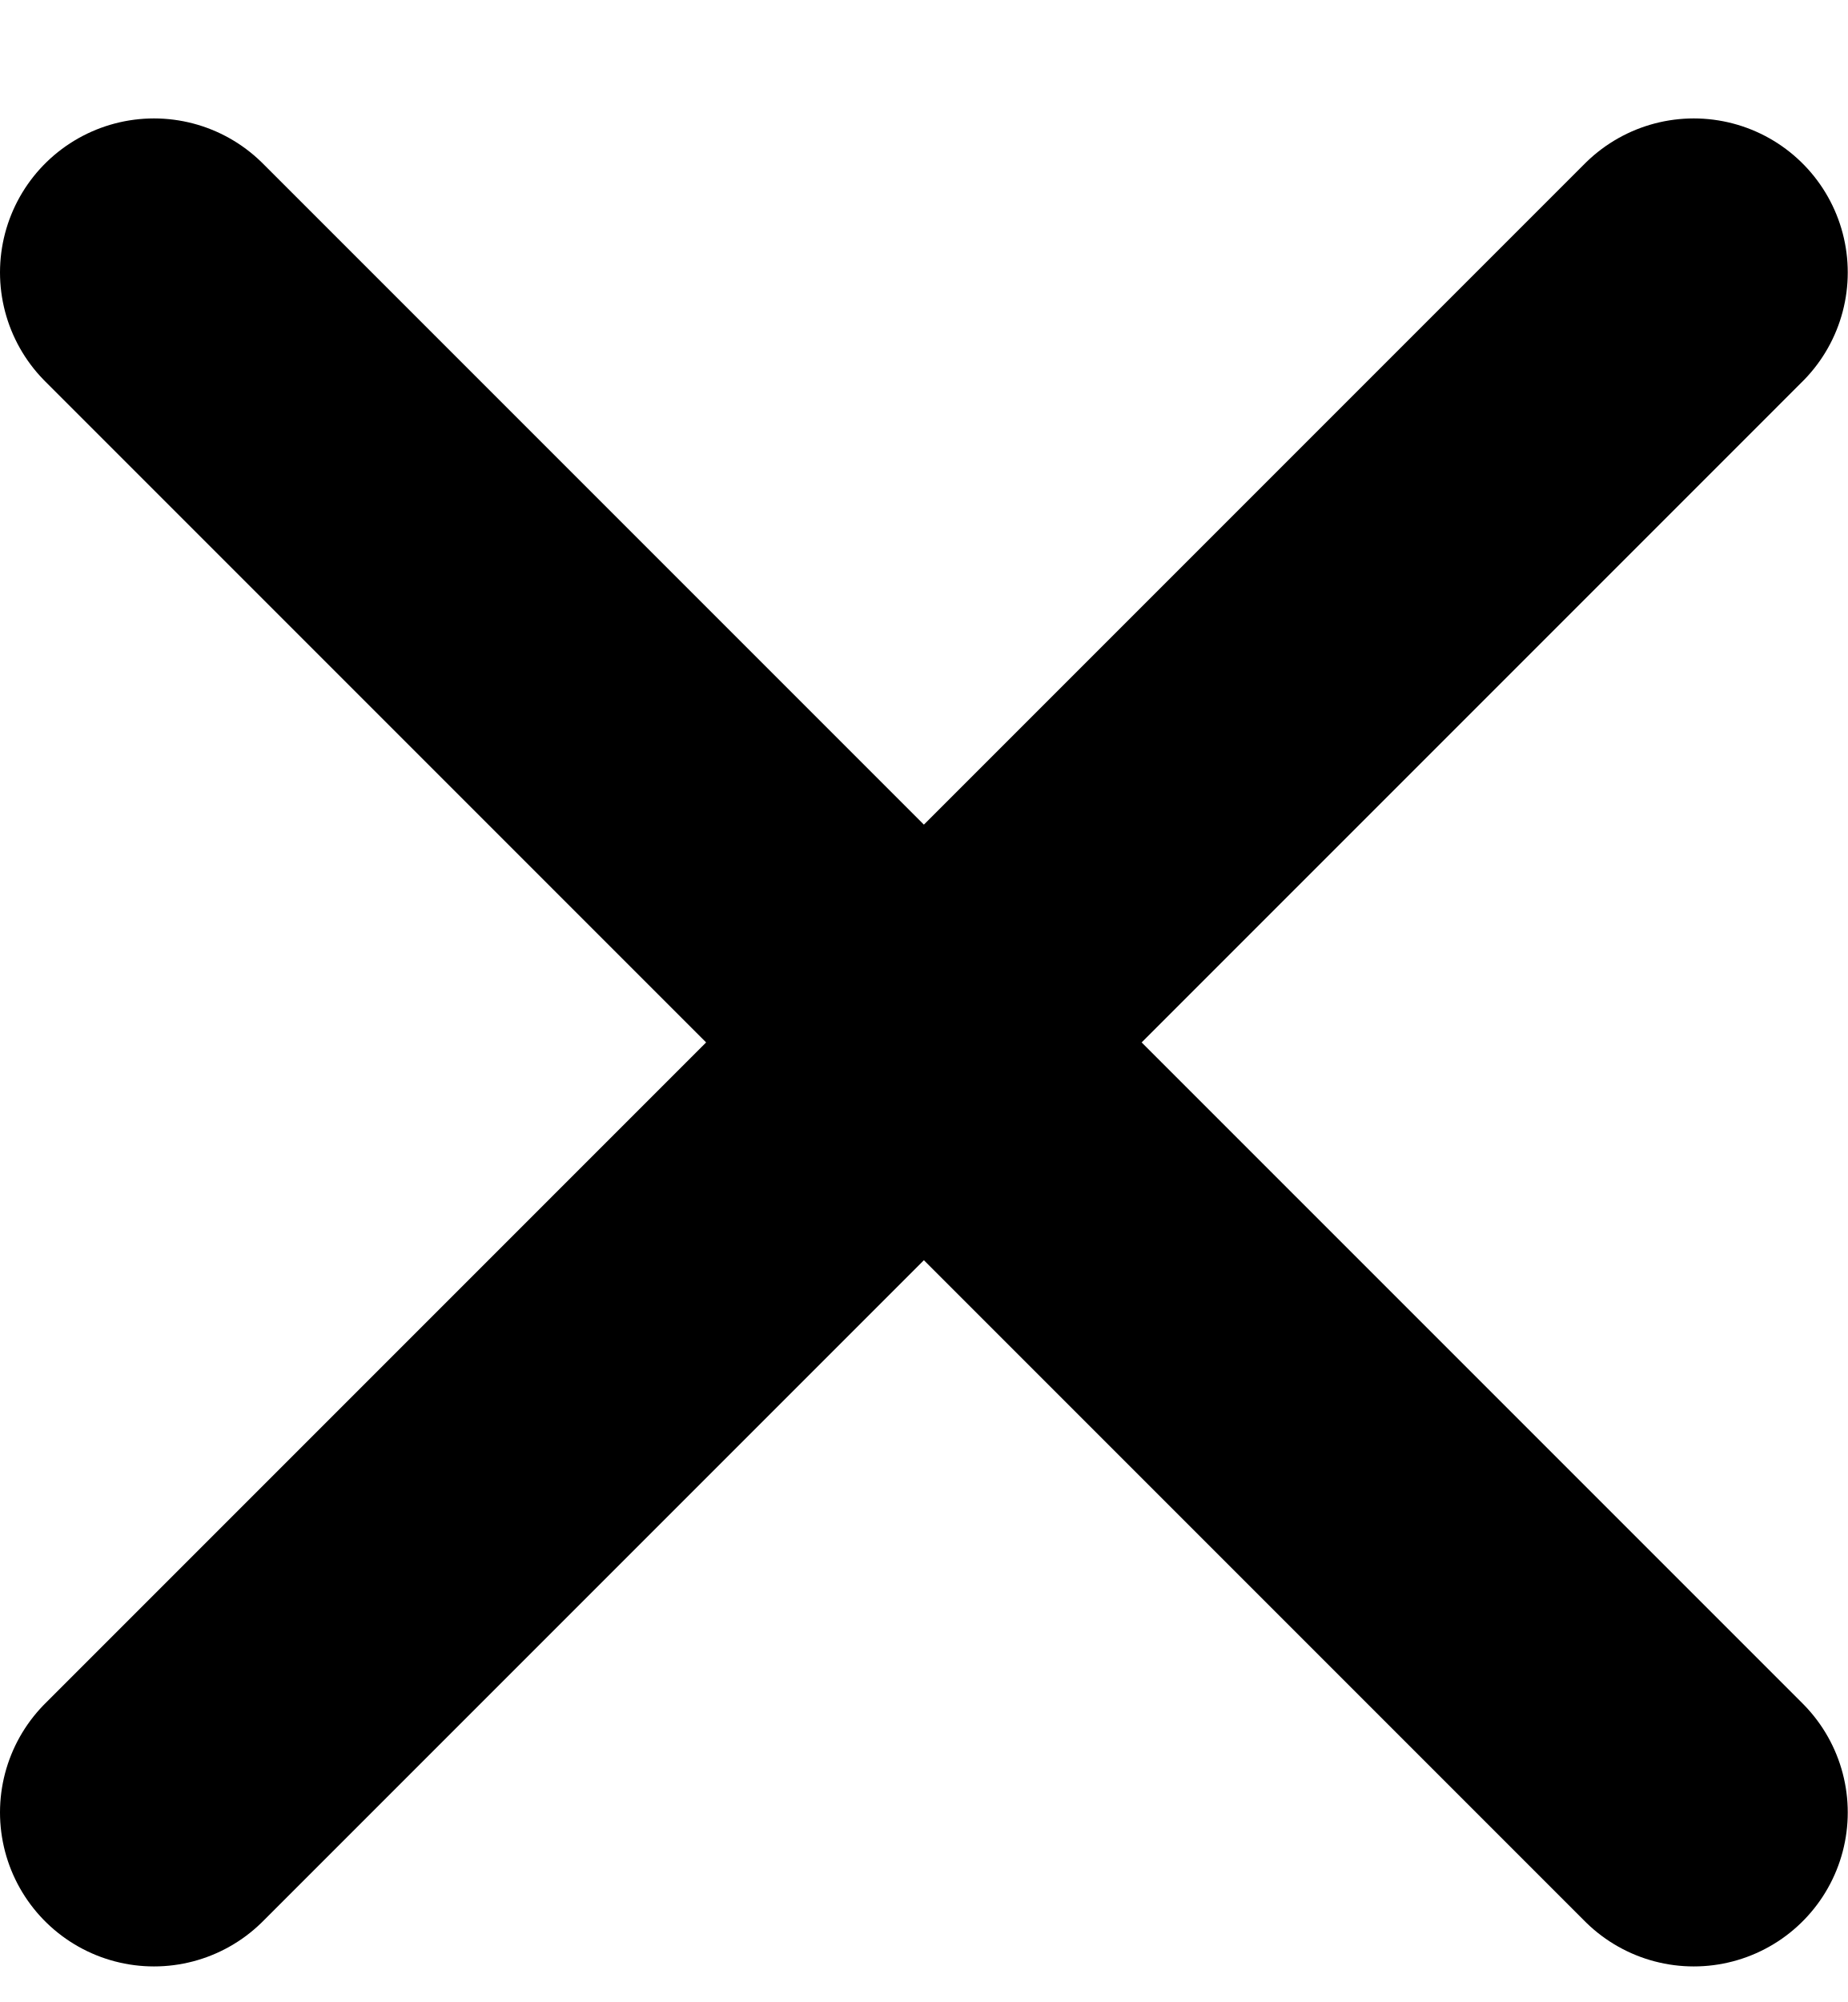
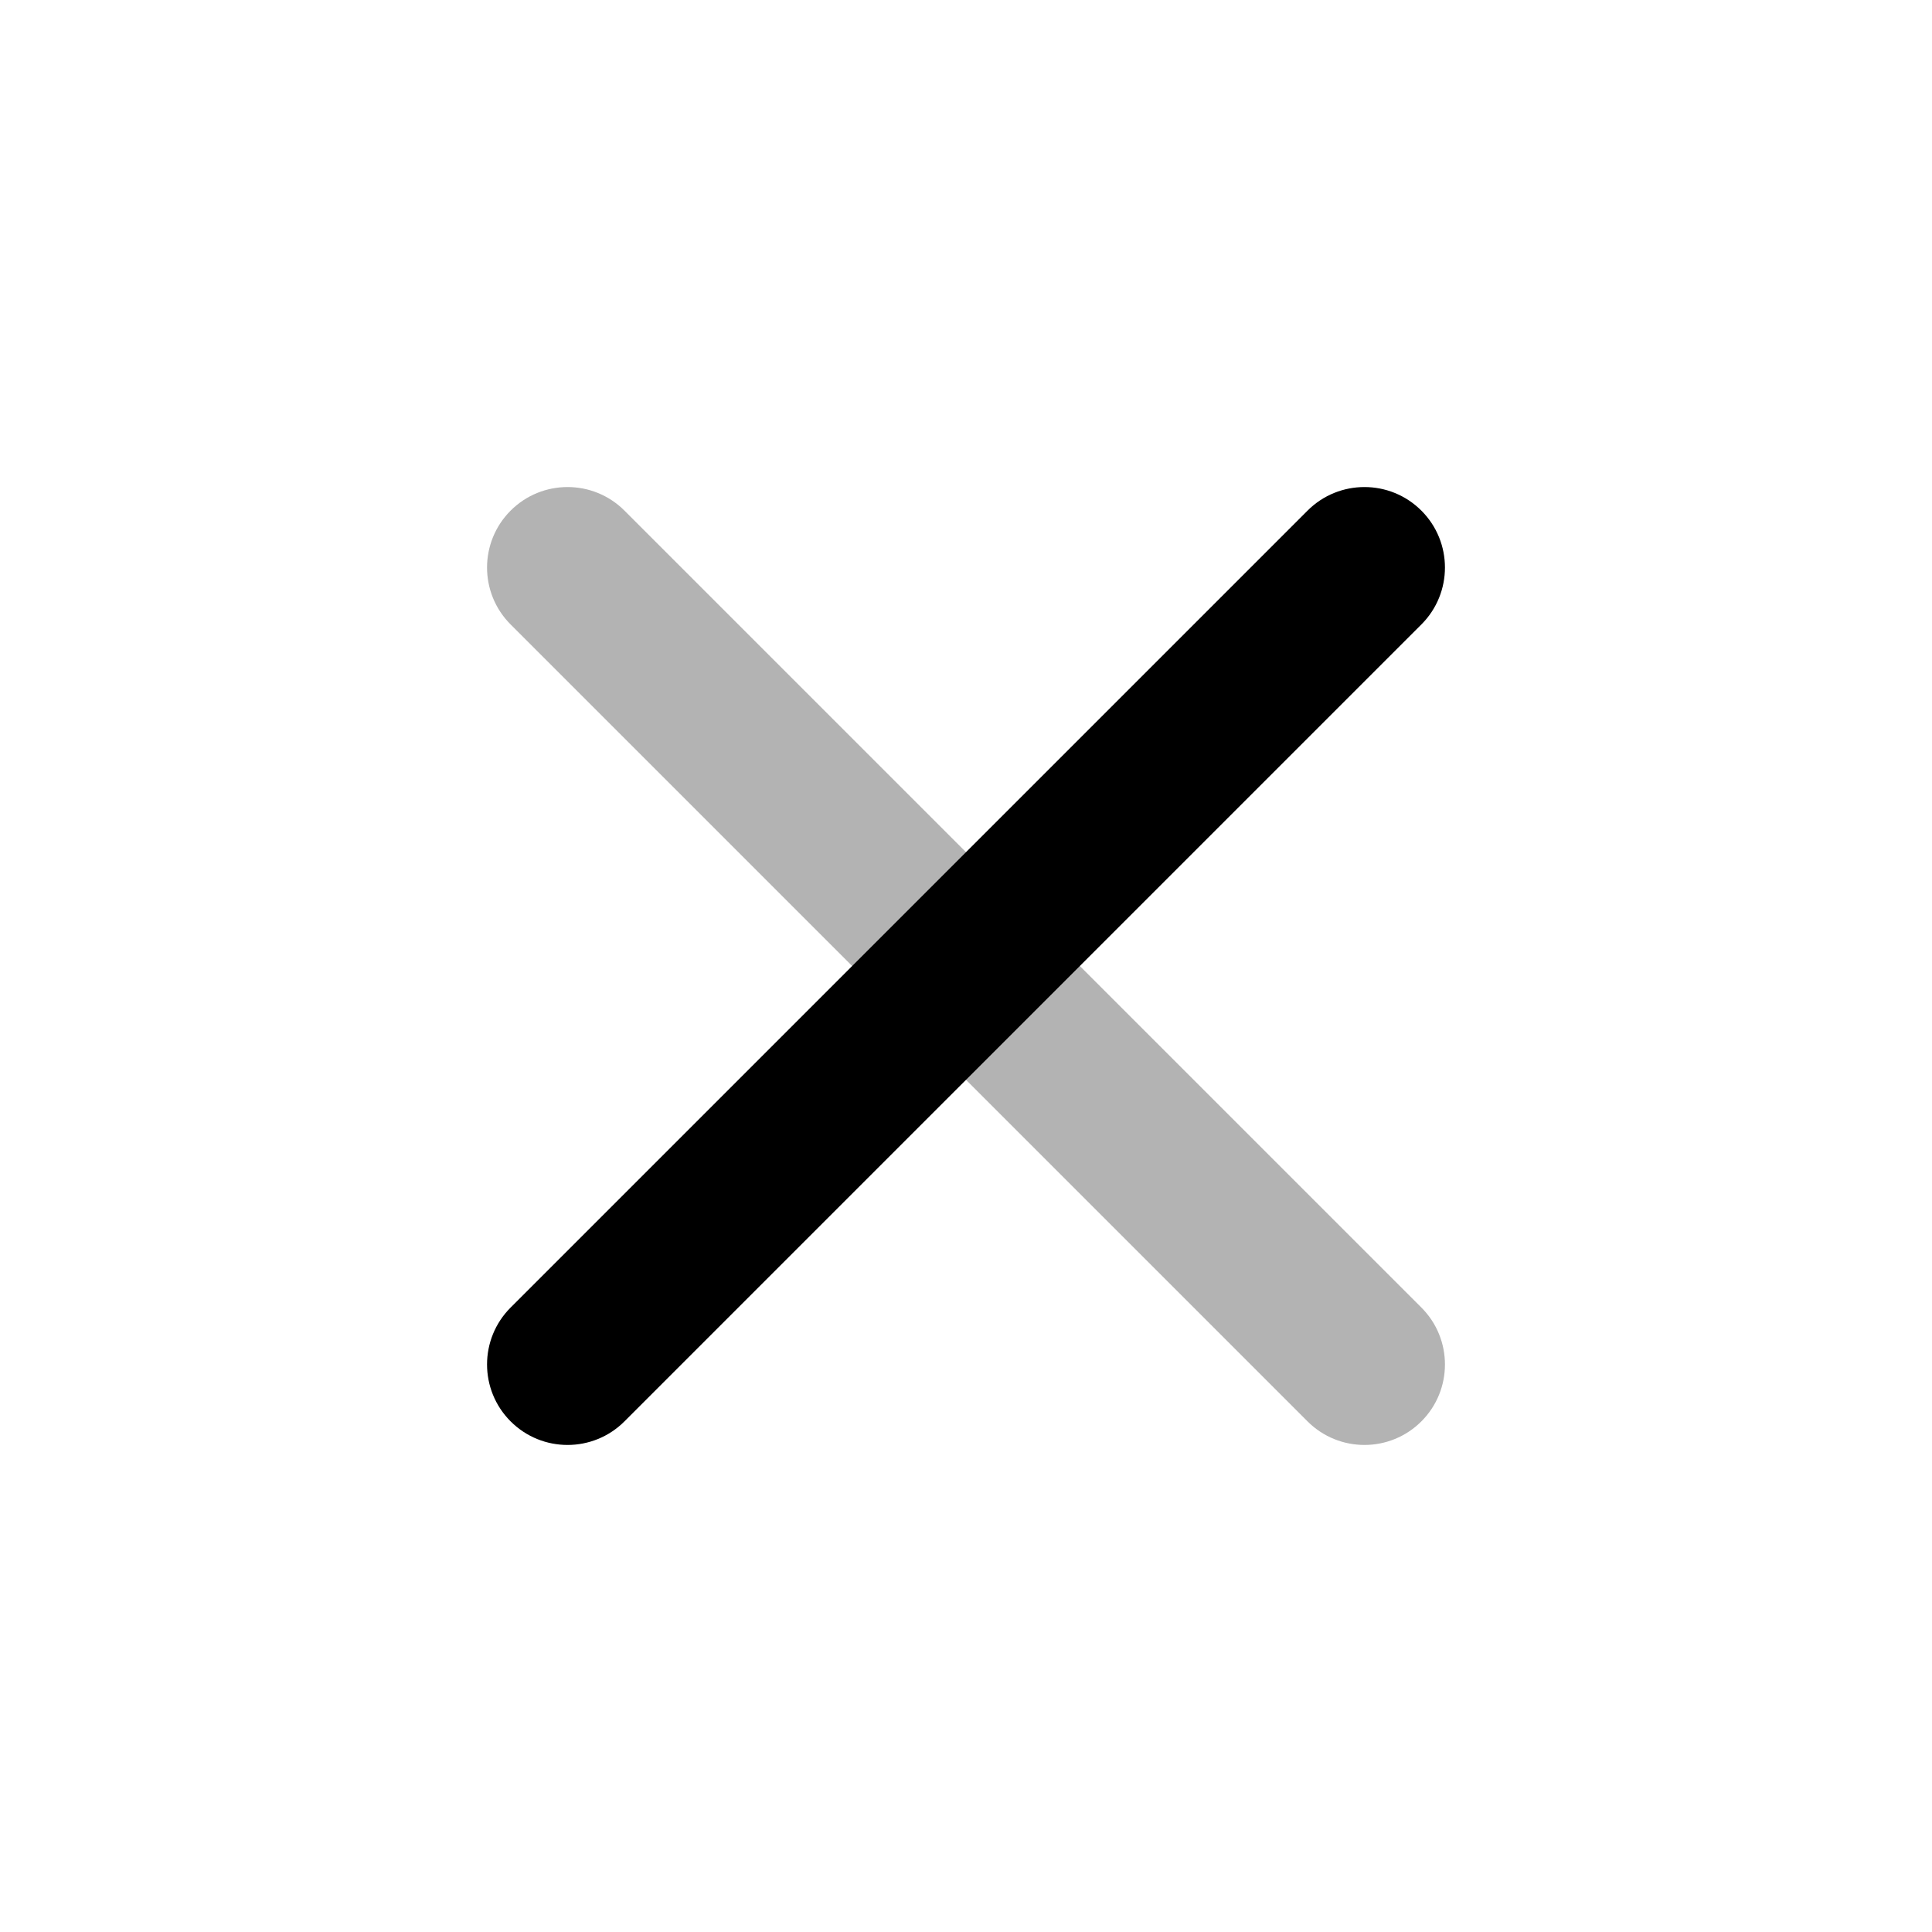
- <svg xmlns="http://www.w3.org/2000/svg" id="icon" width="12" height="13" viewBox="0 0 12 13" fill="none">
-   <path d="M6 6.769L1 1.769M6 6.769L11 11.769M6 6.769L11 1.769M6 6.769L1 11.769" stroke="currentColor" stroke-width="2" stroke-linecap="round" stroke-linejoin="round" />
+ <svg xmlns="http://www.w3.org/2000/svg" id="icon" width="19px" height="19px" viewBox="0 0 24 24" version="1.1">
+   <g stroke="none" stroke-width="1" fill="none" fill-rule="evenodd">
+     <g transform="translate(12, 12) rotate(-45) translate(-12, -12) translate(4, 4)" fill="currentColor">
+       <rect x="0" y="7" width="16" height="2" rx="1" />
+       <rect opacity="0.3" transform="translate(8, 8) rotate(-270) translate(-8, -8) " x="0" y="7" width="16" height="2" rx="1" />
+     </g>
+   </g>
</svg>
